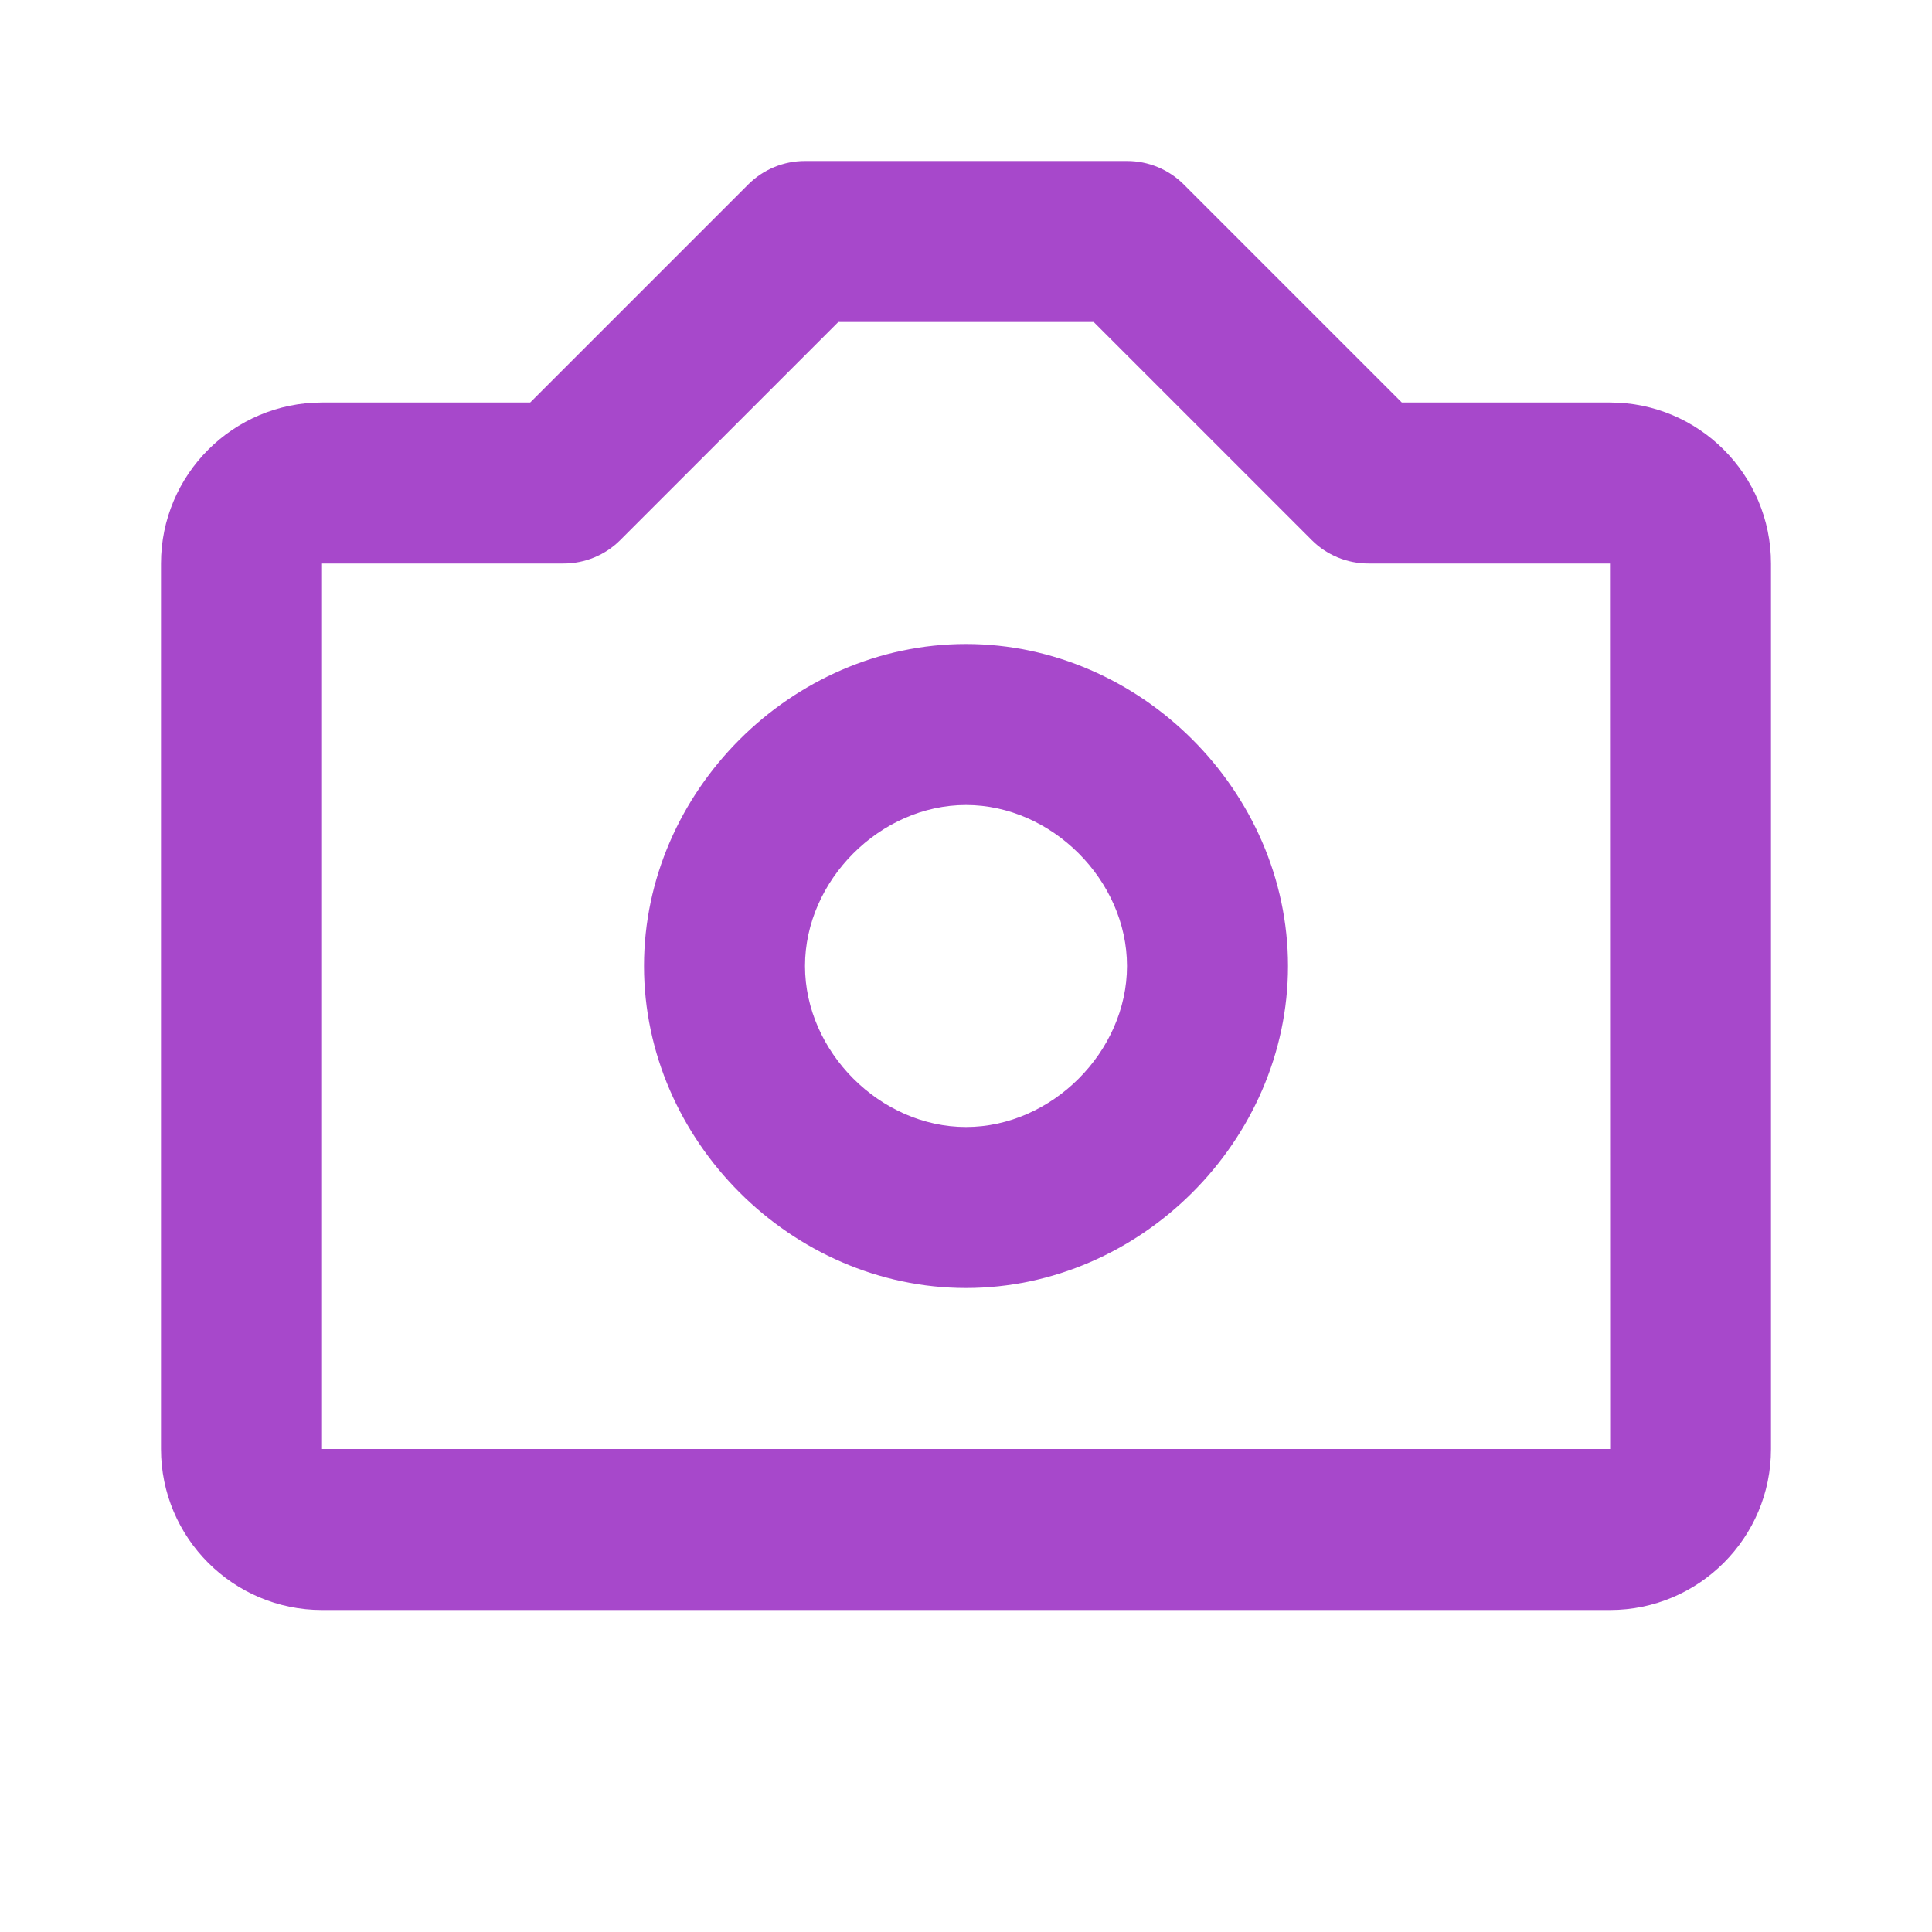
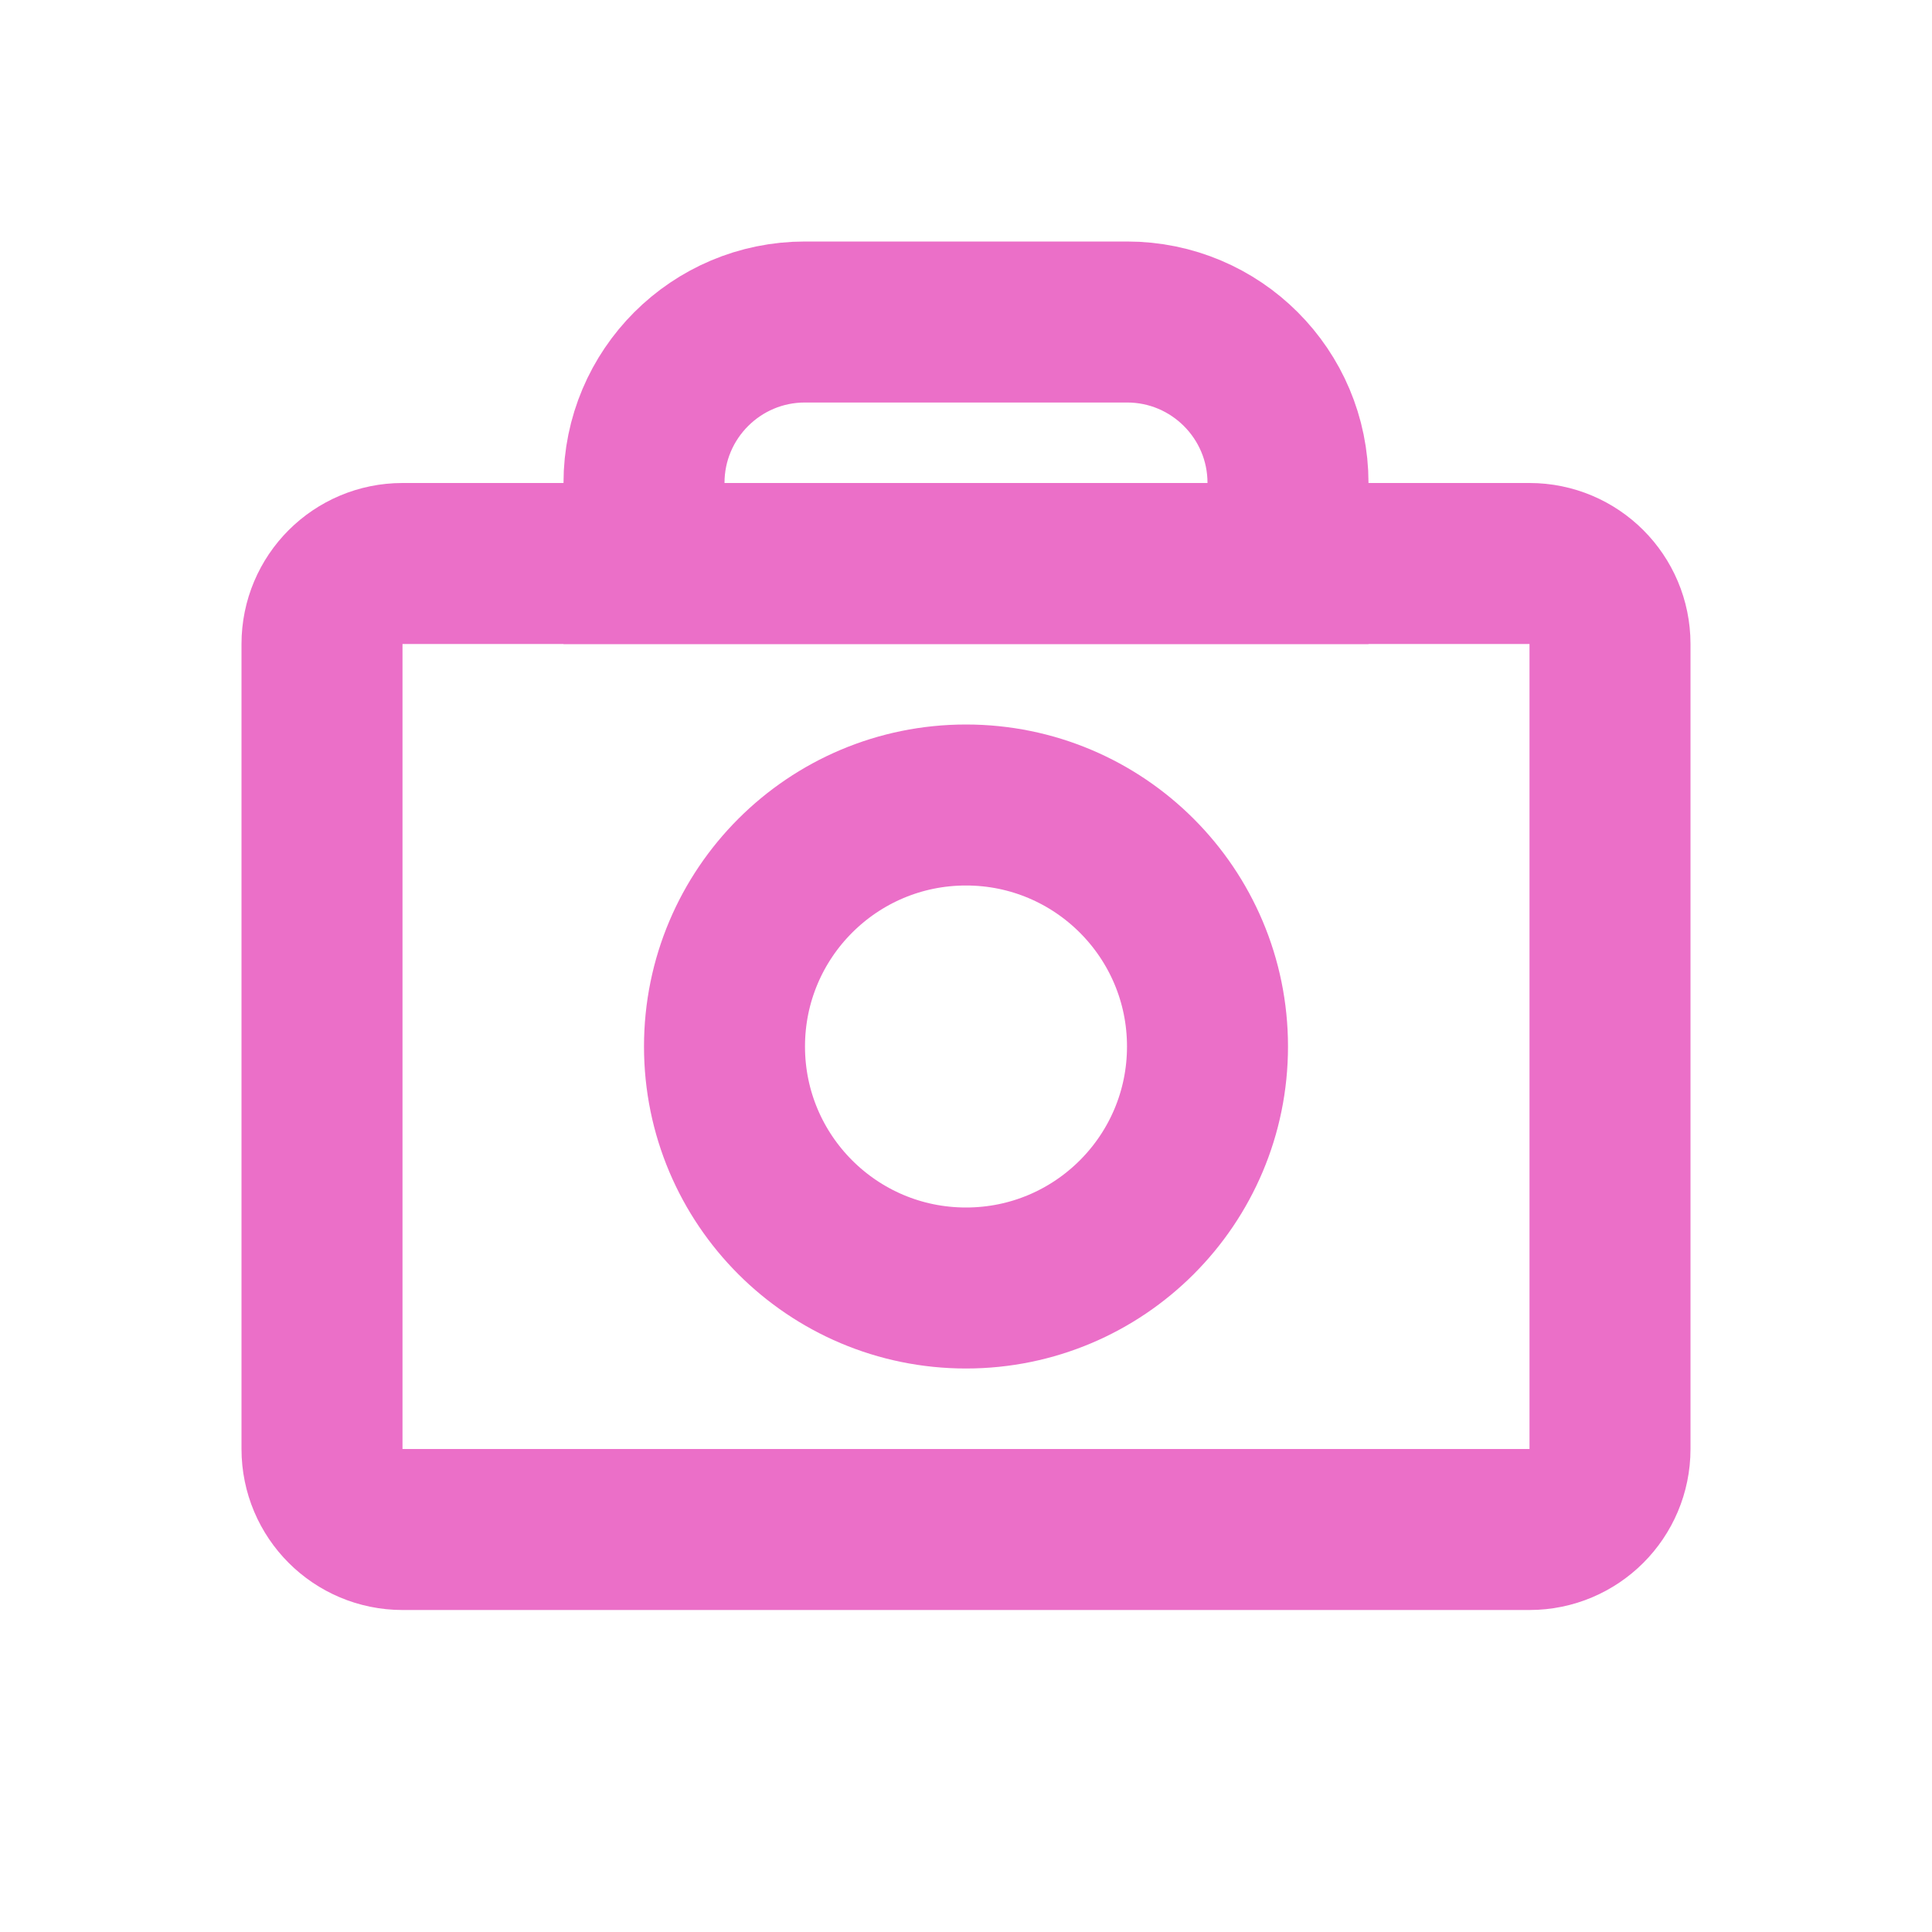
- <svg xmlns="http://www.w3.org/2000/svg" width="24" height="24" viewBox="0 0 24 24" style="fill: rgba(167, 72, 203, 1);transform: ;msFilter:;">
-   <path d="M12 8c-2.168 0-4 1.832-4 4s1.832 4 4 4 4-1.832 4-4-1.832-4-4-4zm0 6c-1.065 0-2-.935-2-2s.935-2 2-2 2 .935 2 2-.935 2-2 2z" />
-   <path d="M20 5h-2.586l-2.707-2.707A.996.996 0 0 0 14 2h-4a.996.996 0 0 0-.707.293L6.586 5H4c-1.103 0-2 .897-2 2v11c0 1.103.897 2 2 2h16c1.103 0 2-.897 2-2V7c0-1.103-.897-2-2-2zM4 18V7h3c.266 0 .52-.105.707-.293L10.414 4h3.172l2.707 2.707A.996.996 0 0 0 17 7h3l.002 11H4z" />
+ <svg xmlns="http://www.w3.org/2000/svg" width="24" height="24" viewBox="0 0 24 24">
+   <g fill="none" fill-rule="evenodd" stroke="#eb6fc8" stroke-width="2" transform="translate(4 4)">
+     <rect width="16" height="12" y="3" rx="1" />
+     <path d="M6 0h4a2 2 0 0 1 2 2v1H4V2a2 2 0 0 1 2-2z" />
+     <circle cx="8" cy="9" r="3" />
+   </g>
</svg>
